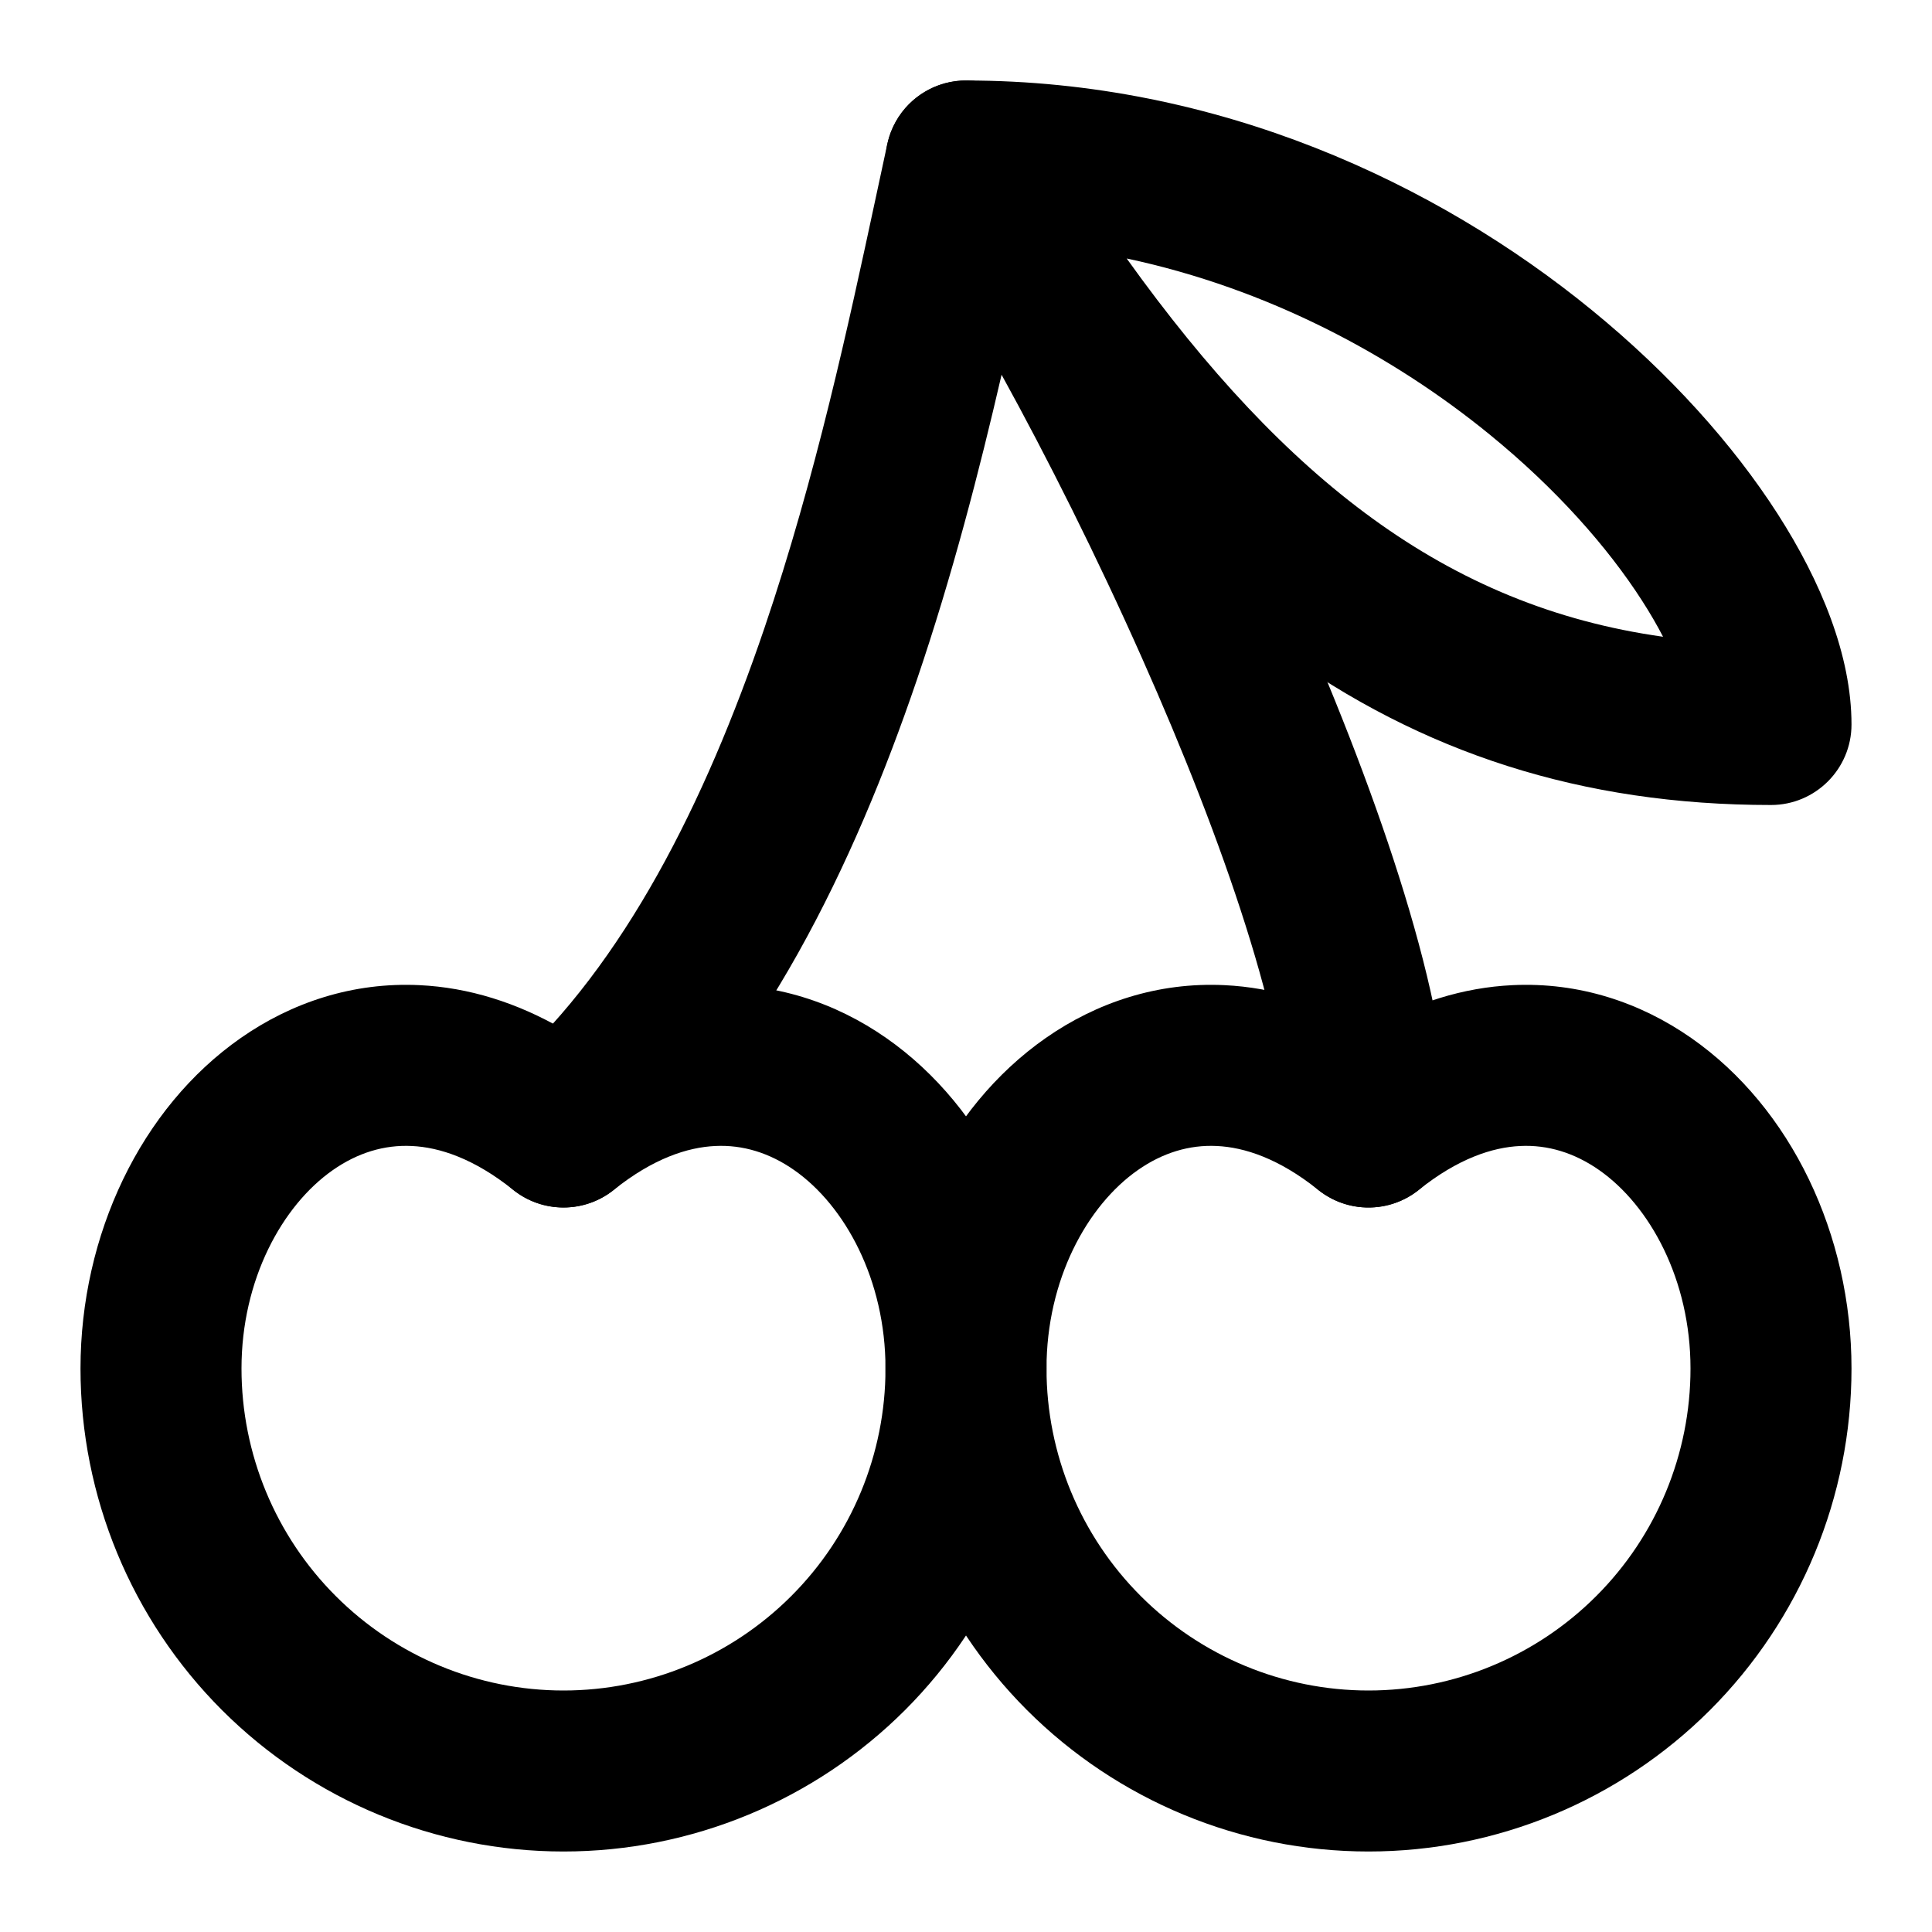
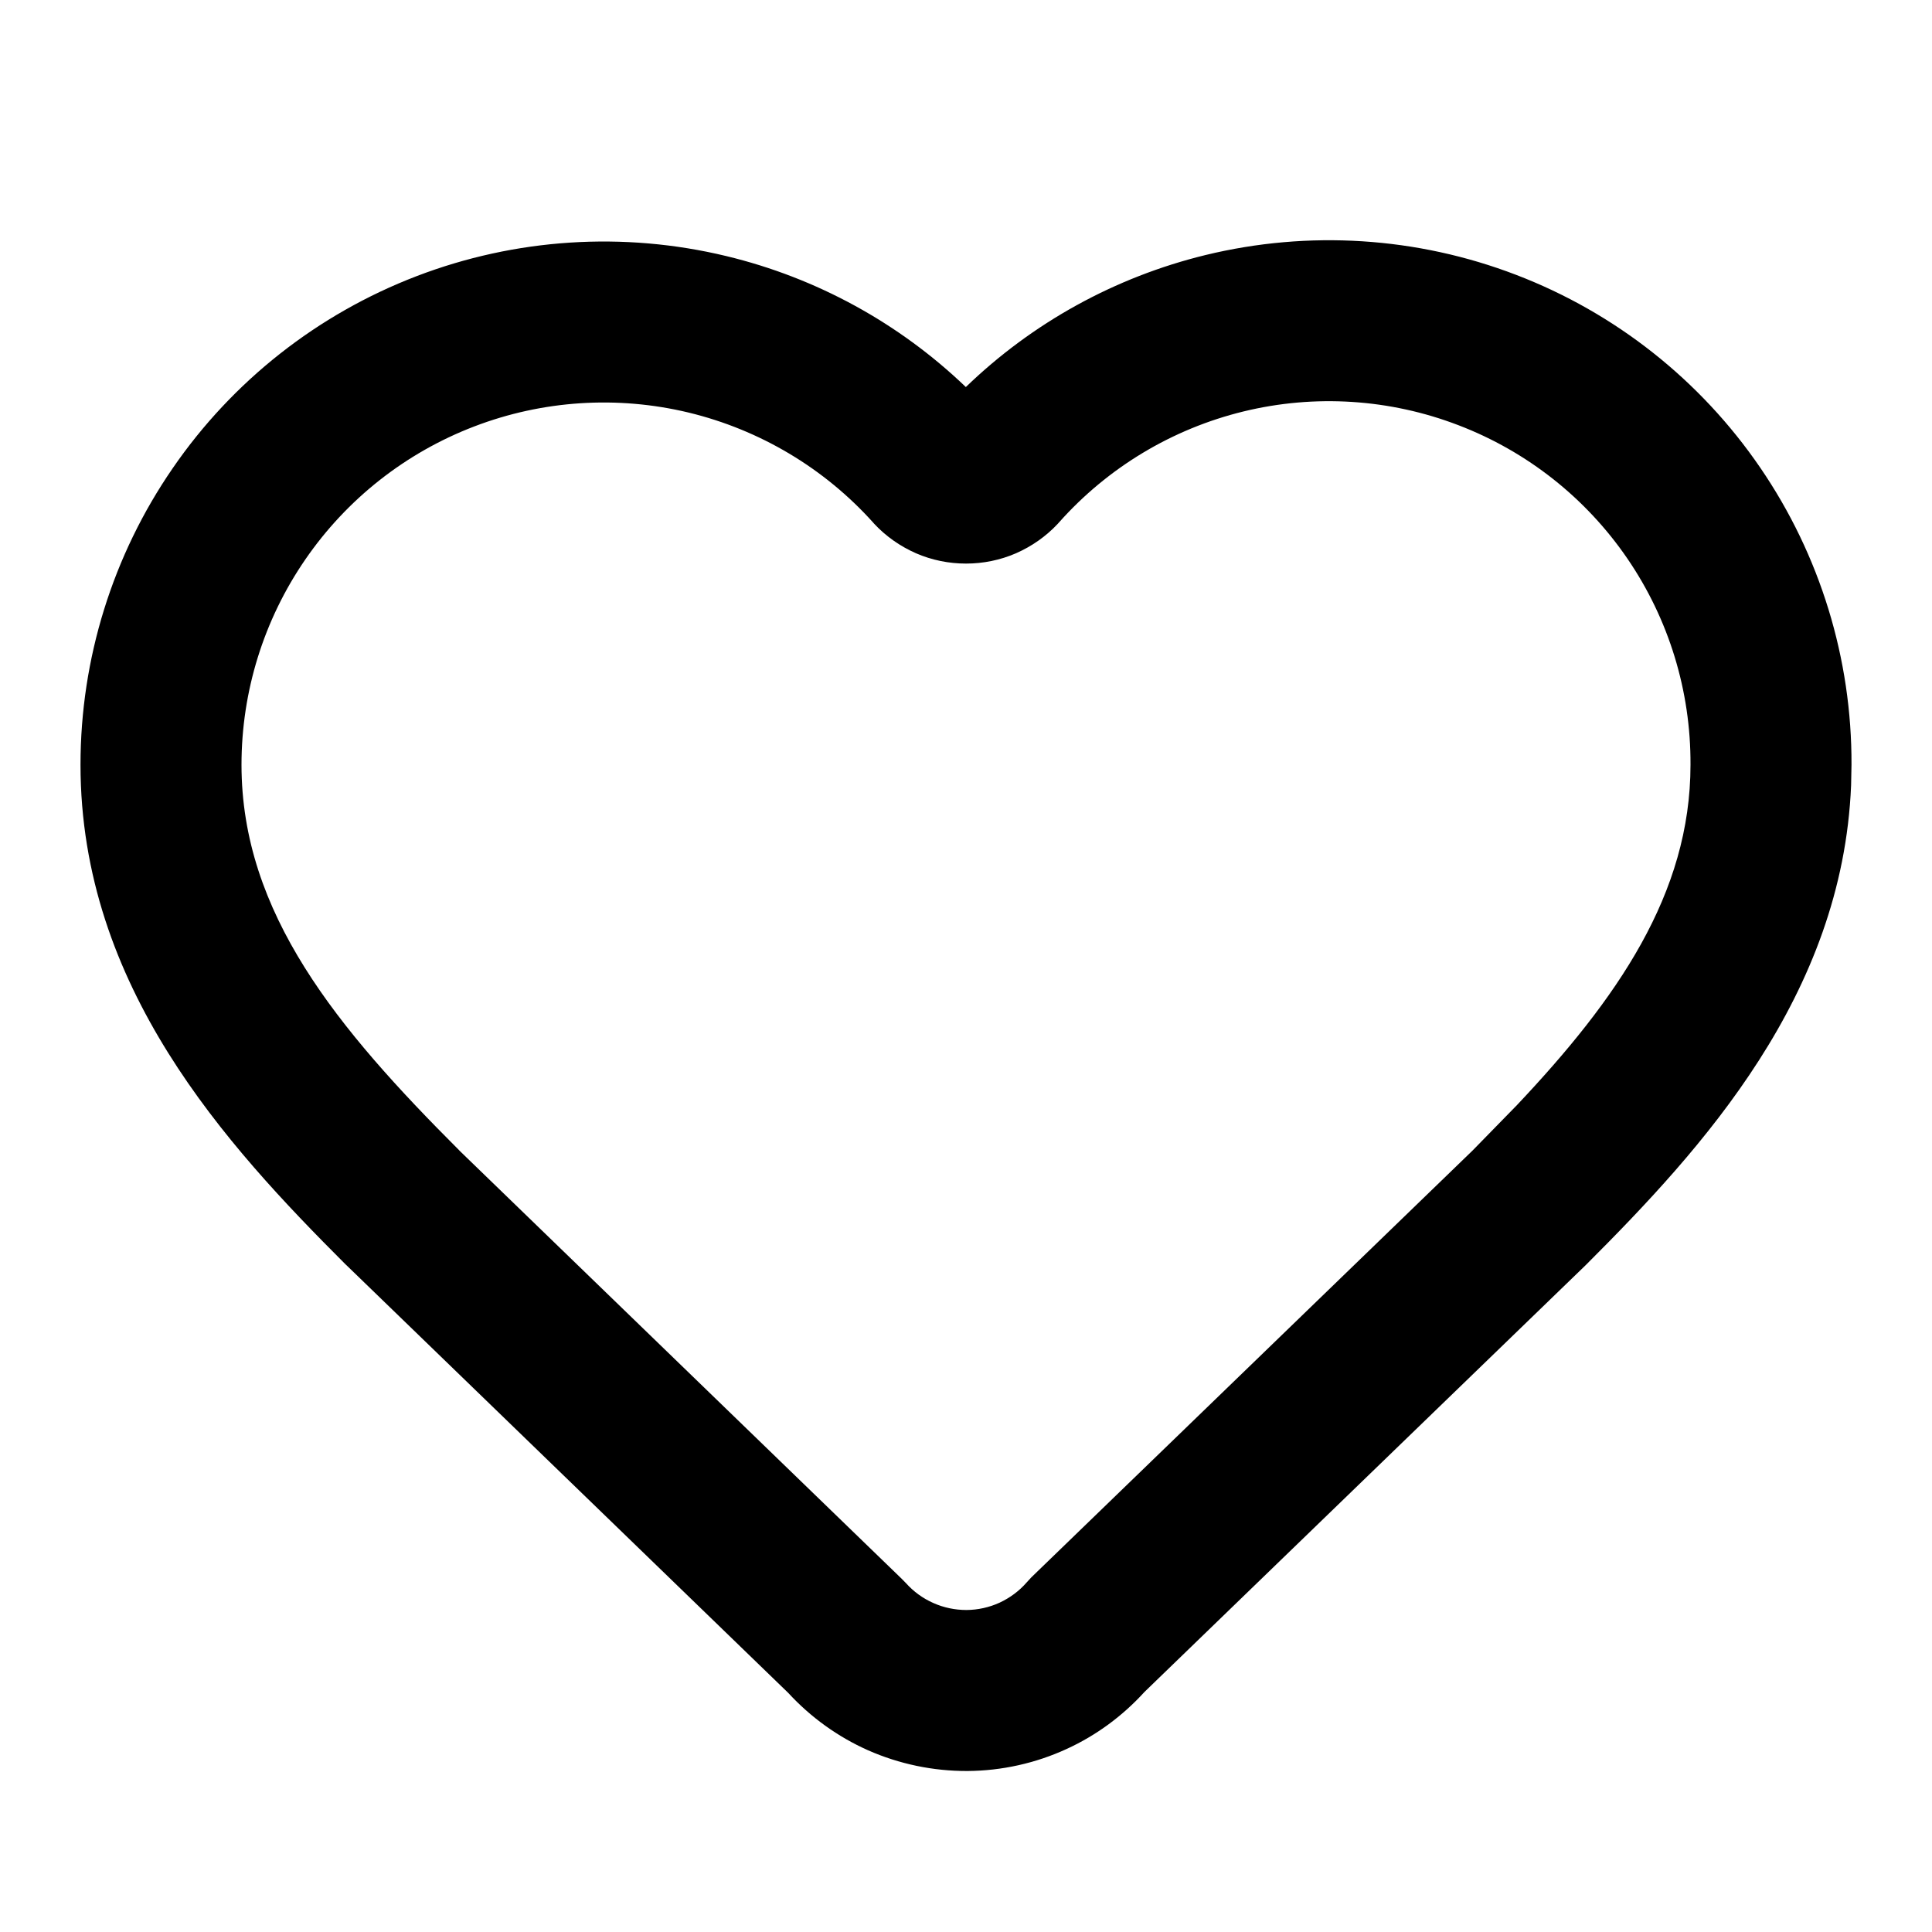
<svg xmlns="http://www.w3.org/2000/svg" width="24" height="24" viewBox="0 0 24 24" fill="none">
-   <path fill-rule="evenodd" clip-rule="evenodd" d="M7 12.789C6.421 12.453 5.819 12.267 5.212 12.238C4.383 12.198 3.621 12.454 2.99 12.895C1.747 13.763 1 15.341 1 17C1 18.591 1.632 20.117 2.757 21.243C3.883 22.368 5.409 23 7 23C8.591 23 10.117 22.368 11.243 21.243C12.368 20.117 13 18.591 13 17C13 15.341 12.253 13.763 11.01 12.895C10.379 12.454 9.617 12.198 8.788 12.238C8.181 12.267 7.579 12.453 7 12.789ZM4.135 14.535C3.503 14.977 3 15.899 3 17C3 18.061 3.421 19.078 4.172 19.828C4.922 20.578 5.939 21 7 21C8.061 21 9.078 20.578 9.828 19.828C10.579 19.078 11 18.061 11 17C11 15.899 10.497 14.977 9.865 14.535C9.559 14.321 9.227 14.219 8.884 14.236C8.541 14.252 8.112 14.391 7.625 14.781C7.259 15.073 6.741 15.073 6.375 14.781C5.888 14.391 5.459 14.252 5.116 14.236C4.773 14.219 4.441 14.321 4.135 14.535Z" fill="black" />
-   <path fill-rule="evenodd" clip-rule="evenodd" d="M17 12.789C16.421 12.453 15.819 12.267 15.212 12.238C14.383 12.198 13.621 12.454 12.99 12.895C11.747 13.763 11 15.341 11 17C11 18.591 11.632 20.117 12.757 21.243C13.883 22.368 15.409 23 17 23C18.591 23 20.117 22.368 21.243 21.243C22.368 20.117 23 18.591 23 17C23 15.341 22.253 13.763 21.01 12.895C20.379 12.454 19.617 12.198 18.788 12.238C18.181 12.267 17.579 12.453 17 12.789ZM14.135 14.535C13.503 14.977 13 15.899 13 17C13 18.061 13.421 19.078 14.172 19.828C14.922 20.578 15.939 21 17 21C18.061 21 19.078 20.578 19.828 19.828C20.579 19.078 21 18.061 21 17C21 15.899 20.497 14.977 19.865 14.535C19.559 14.321 19.227 14.219 18.884 14.236C18.541 14.252 18.112 14.391 17.625 14.781C17.259 15.073 16.741 15.073 16.375 14.781C15.888 14.391 15.459 14.252 15.116 14.236C14.773 14.219 14.441 14.321 14.135 14.535Z" fill="black" />
-   <path fill-rule="evenodd" clip-rule="evenodd" d="M11.804 1.019C12.194 0.941 12.593 1.102 12.82 1.428C13.699 2.688 14.964 5 16.014 7.361C16.541 8.547 17.024 9.767 17.38 10.892C17.731 12.001 17.982 13.085 18 13.98C18.011 14.532 17.572 14.989 17.02 15C16.468 15.011 16.011 14.572 16 14.02C15.988 13.414 15.806 12.547 15.473 11.496C15.146 10.462 14.694 9.315 14.186 8.174C13.627 6.916 13.012 5.69 12.442 4.655C12.168 5.839 11.83 7.151 11.388 8.45C10.61 10.735 9.47 13.116 7.67 14.742C7.261 15.112 6.628 15.08 6.258 14.67C5.888 14.261 5.92 13.628 6.33 13.258C7.75 11.974 8.755 9.98 9.495 7.805C10.133 5.928 10.543 4.021 10.876 2.47C10.926 2.233 10.975 2.005 11.023 1.786C11.108 1.398 11.415 1.097 11.804 1.019Z" fill="black" />
-   <path fill-rule="evenodd" clip-rule="evenodd" d="M11.128 1.511C11.304 1.195 11.638 1 12 1C15.129 1 17.846 2.277 19.774 3.852C20.739 4.64 21.527 5.519 22.082 6.383C22.622 7.224 23 8.145 23 9C23 9.552 22.552 10 22 10C19.652 10 17.66 9.355 15.876 8.06C14.118 6.784 12.609 4.909 11.147 2.522C10.958 2.214 10.951 1.827 11.128 1.511ZM13.996 3.211C14.998 4.61 15.996 5.676 17.051 6.442C18.137 7.23 19.307 7.72 20.659 7.91C20.586 7.769 20.5 7.62 20.399 7.463C19.971 6.796 19.33 6.071 18.509 5.401C17.303 4.416 15.754 3.585 13.996 3.211Z" fill="black" />
+   <path d="M14.976 3.168C16.256 2.857 17.602 2.942 18.833 3.414C20.064 3.885 21.122 4.721 21.866 5.809C22.61 6.896 23.005 8.184 23 9.5L22.995 9.755C22.888 12.368 21.147 14.268 19.707 15.707C19.703 15.711 19.699 15.715 19.695 15.719L14.218 21.017C13.946 21.316 13.618 21.558 13.251 21.726C12.864 21.904 12.444 21.997 12.019 22C11.593 22.002 11.171 21.914 10.782 21.742C10.407 21.575 10.07 21.332 9.792 21.03L4.305 15.718C4.301 15.714 4.297 15.711 4.293 15.707C2.808 14.222 1 12.256 1 9.5C1 8.185 1.399 6.9 2.145 5.817C2.89 4.733 3.946 3.902 5.174 3.431C6.402 2.96 7.744 2.873 9.022 3.181C10.144 3.451 11.17 4.014 11.998 4.808C12.825 4.009 13.852 3.442 14.976 3.168ZM3 9.5C3 11.344 4.192 12.778 5.707 14.292H5.706L11.203 19.614L11.254 19.666C11.348 19.771 11.464 19.856 11.594 19.913C11.723 19.971 11.864 20 12.006 20C12.148 19.999 12.288 19.968 12.417 19.909C12.546 19.849 12.661 19.764 12.754 19.657L12.812 19.594L18.293 14.292L18.844 13.728C20.086 12.412 21 11.106 21 9.5V9.496C21.004 8.584 20.731 7.692 20.216 6.939C19.701 6.186 18.969 5.608 18.117 5.282C17.266 4.955 16.334 4.895 15.448 5.111C14.562 5.327 13.763 5.807 13.156 6.489C13.151 6.495 13.145 6.501 13.14 6.507C12.994 6.663 12.817 6.787 12.621 6.873C12.425 6.958 12.214 7.001 12 7.001C11.786 7.001 11.575 6.958 11.379 6.873C11.183 6.787 11.006 6.663 10.86 6.507C10.856 6.503 10.852 6.497 10.848 6.493C10.239 5.815 9.439 5.339 8.554 5.125C7.669 4.912 6.74 4.972 5.89 5.298C5.039 5.624 4.308 6.2 3.792 6.951C3.276 7.701 3 8.59 3 9.5Z" fill="black" />
</svg>
